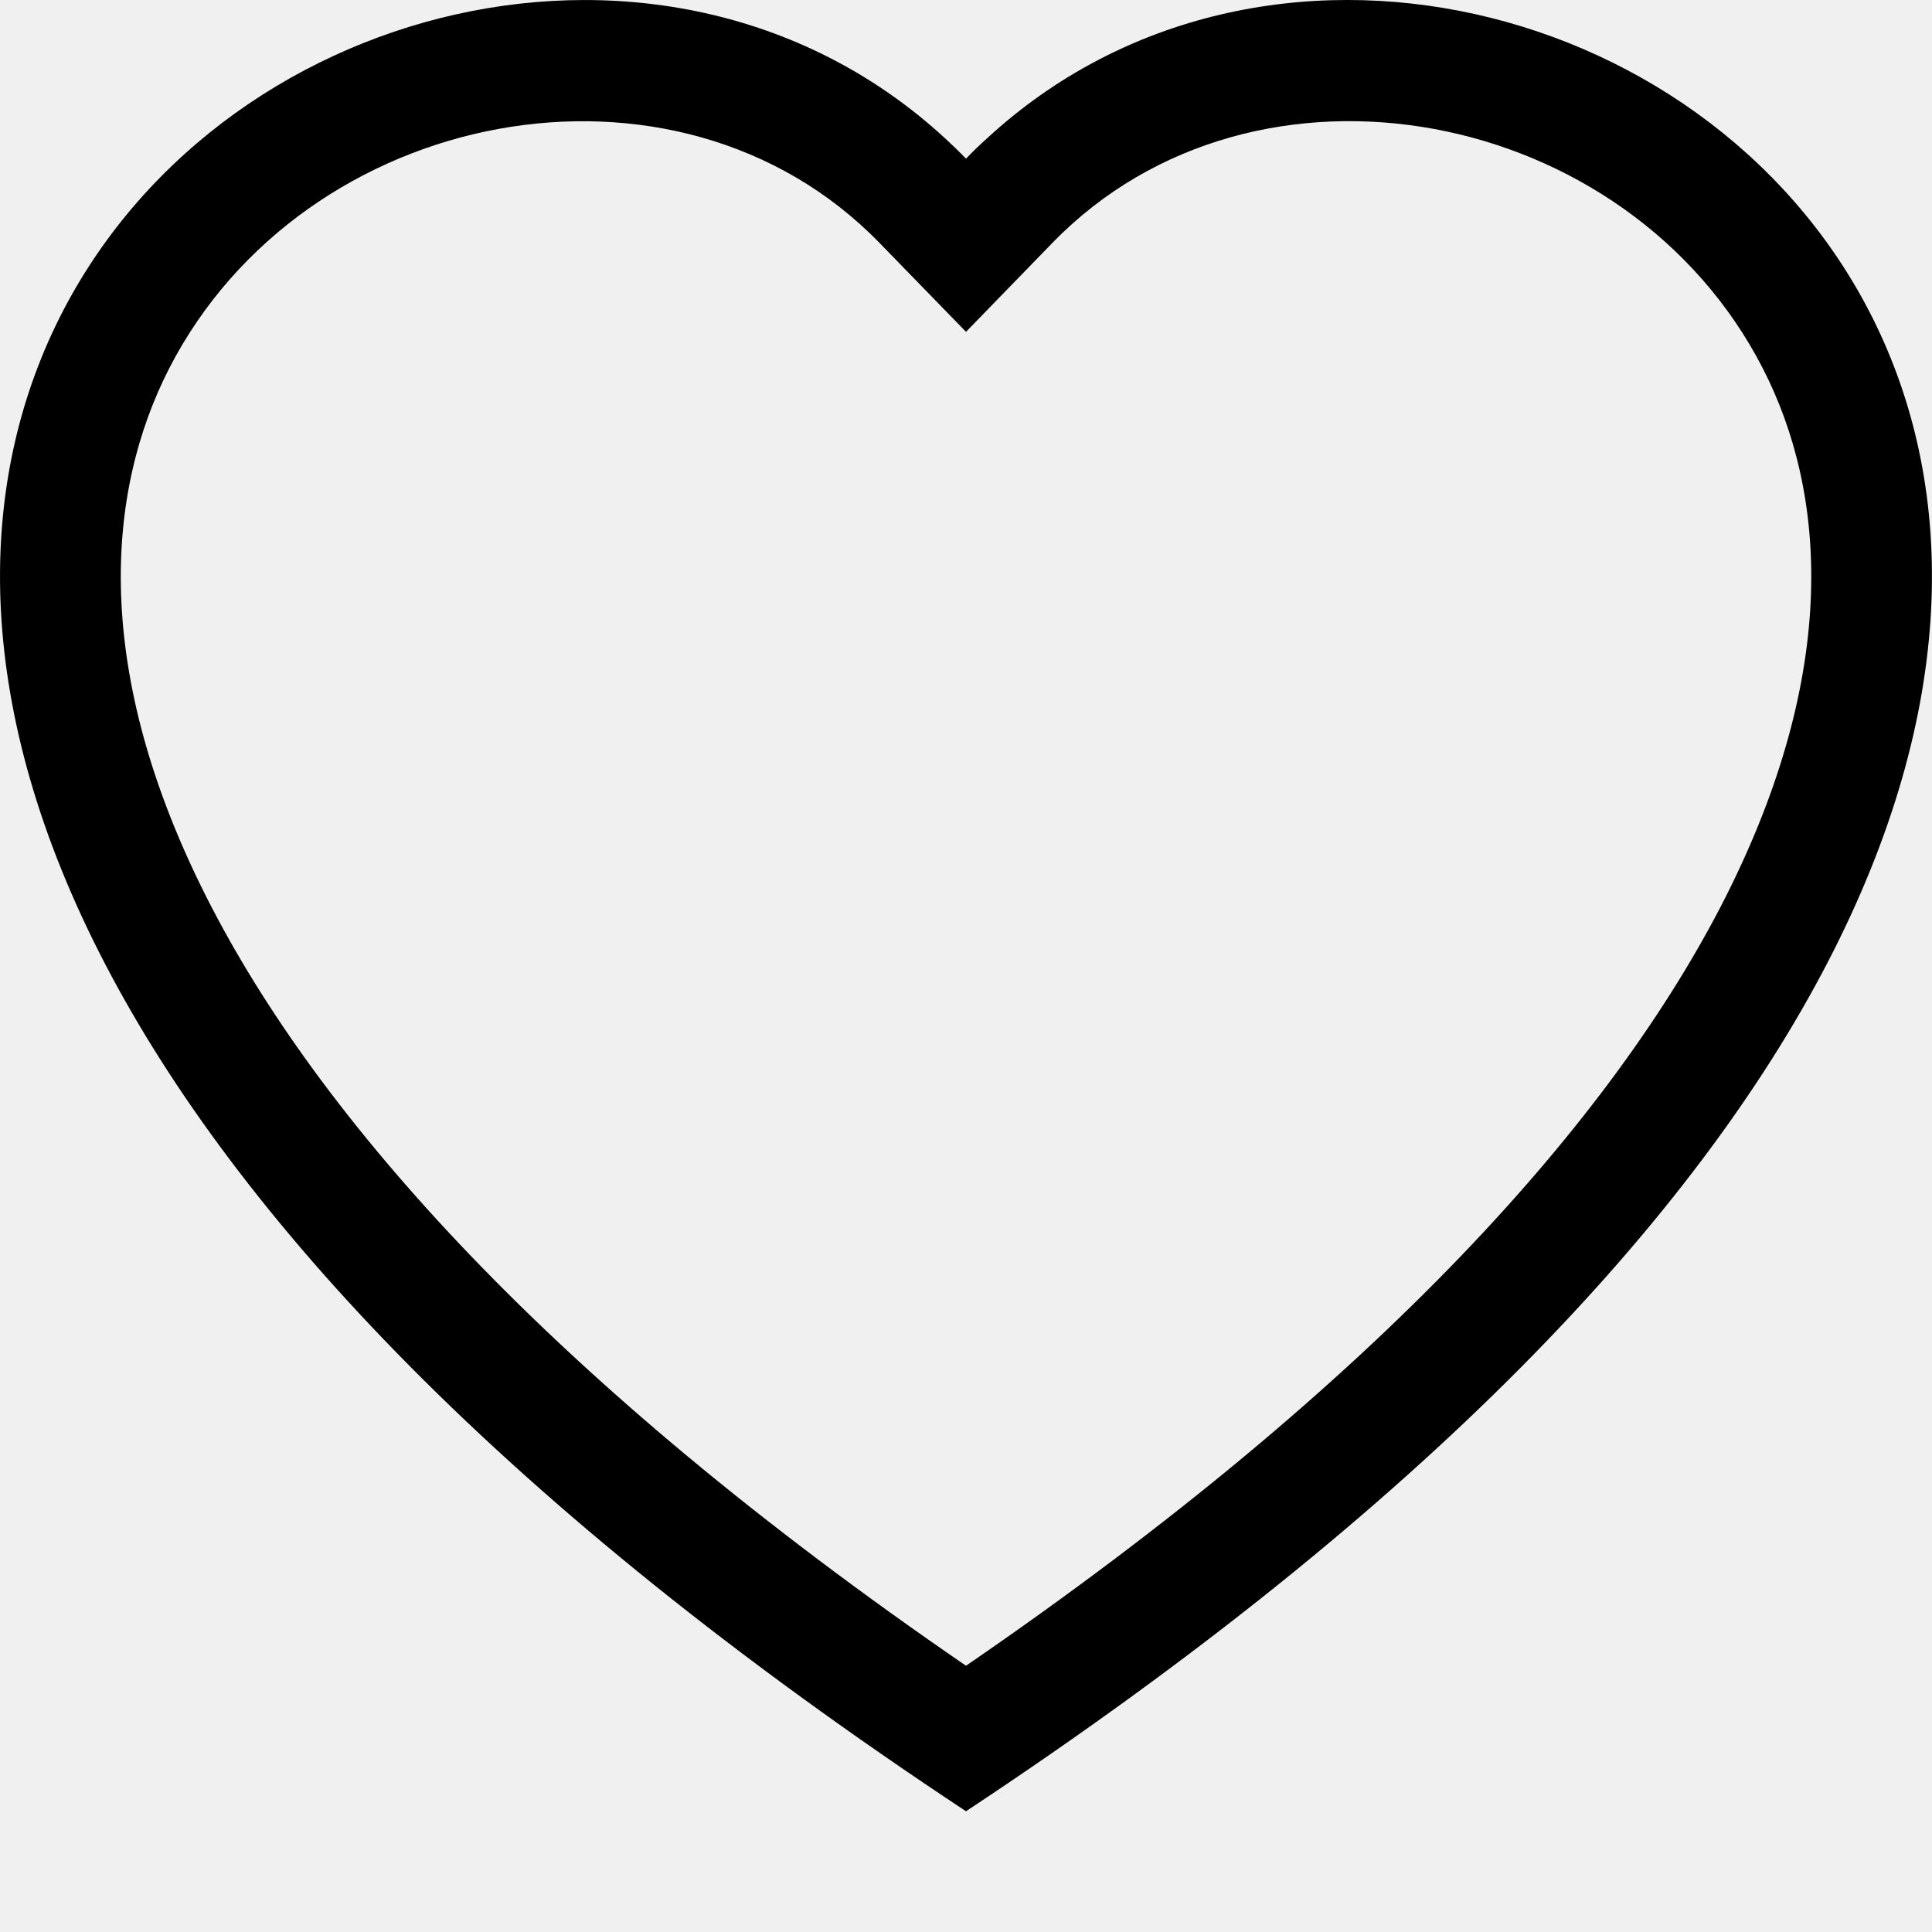
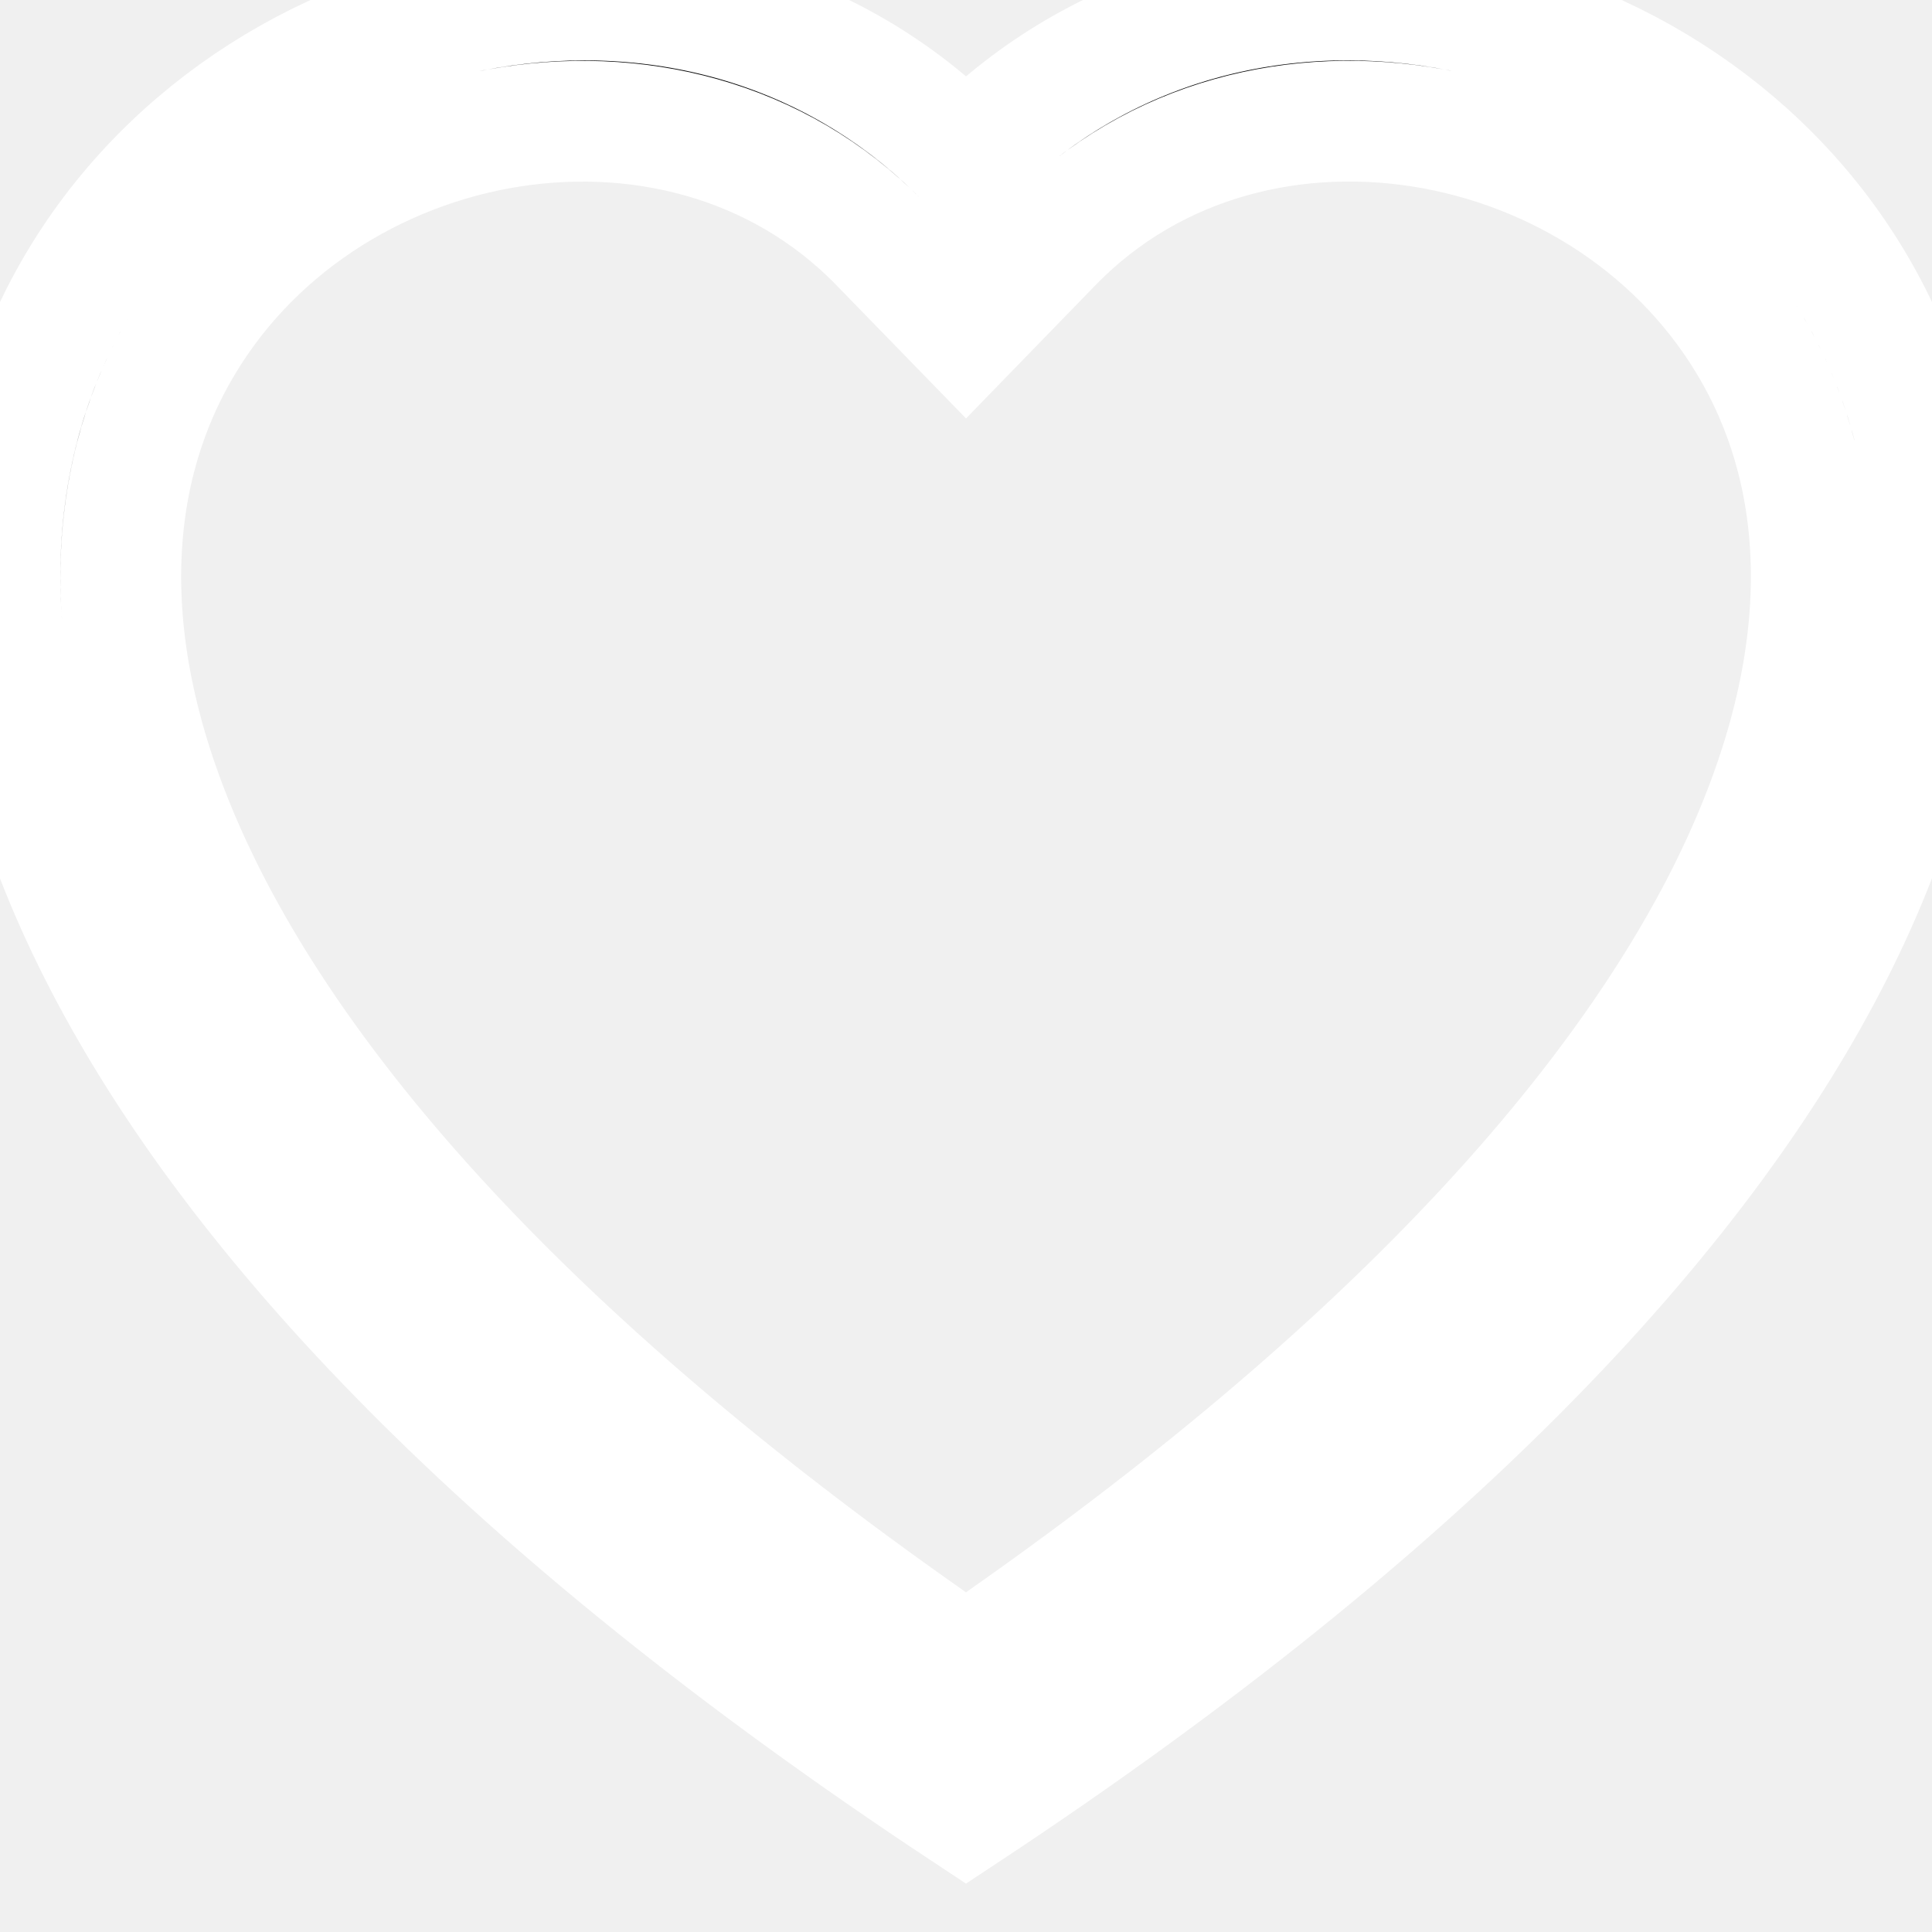
- <svg xmlns="http://www.w3.org/2000/svg" width="16" height="16" fill="currentColor" class="bi bi-heart" viewBox="0 0 16 16">
+ <svg xmlns="http://www.w3.org/2000/svg" width="16" height="16" fill="currentColor" class="bi bi-heart" viewBox="0 0 16 16" stroke="white">
  <path d="m8 2.748-.717-.737C5.6.281 2.514.878 1.4 3.053c-.523 1.023-.641 2.5.314 4.385.92 1.815 2.834 3.989 6.286 6.357 3.452-2.368 5.365-4.542 6.286-6.357.955-1.886.838-3.362.314-4.385C13.486.878 10.4.28 8.717 2.01L8 2.748zM8 15C-7.333 4.868 3.279-3.04 7.824 1.143c.06.055.119.112.176.171a3.12 3.12 0 0 1 .176-.17C12.72-3.042 23.333 4.867 8 15z" />
</svg>
